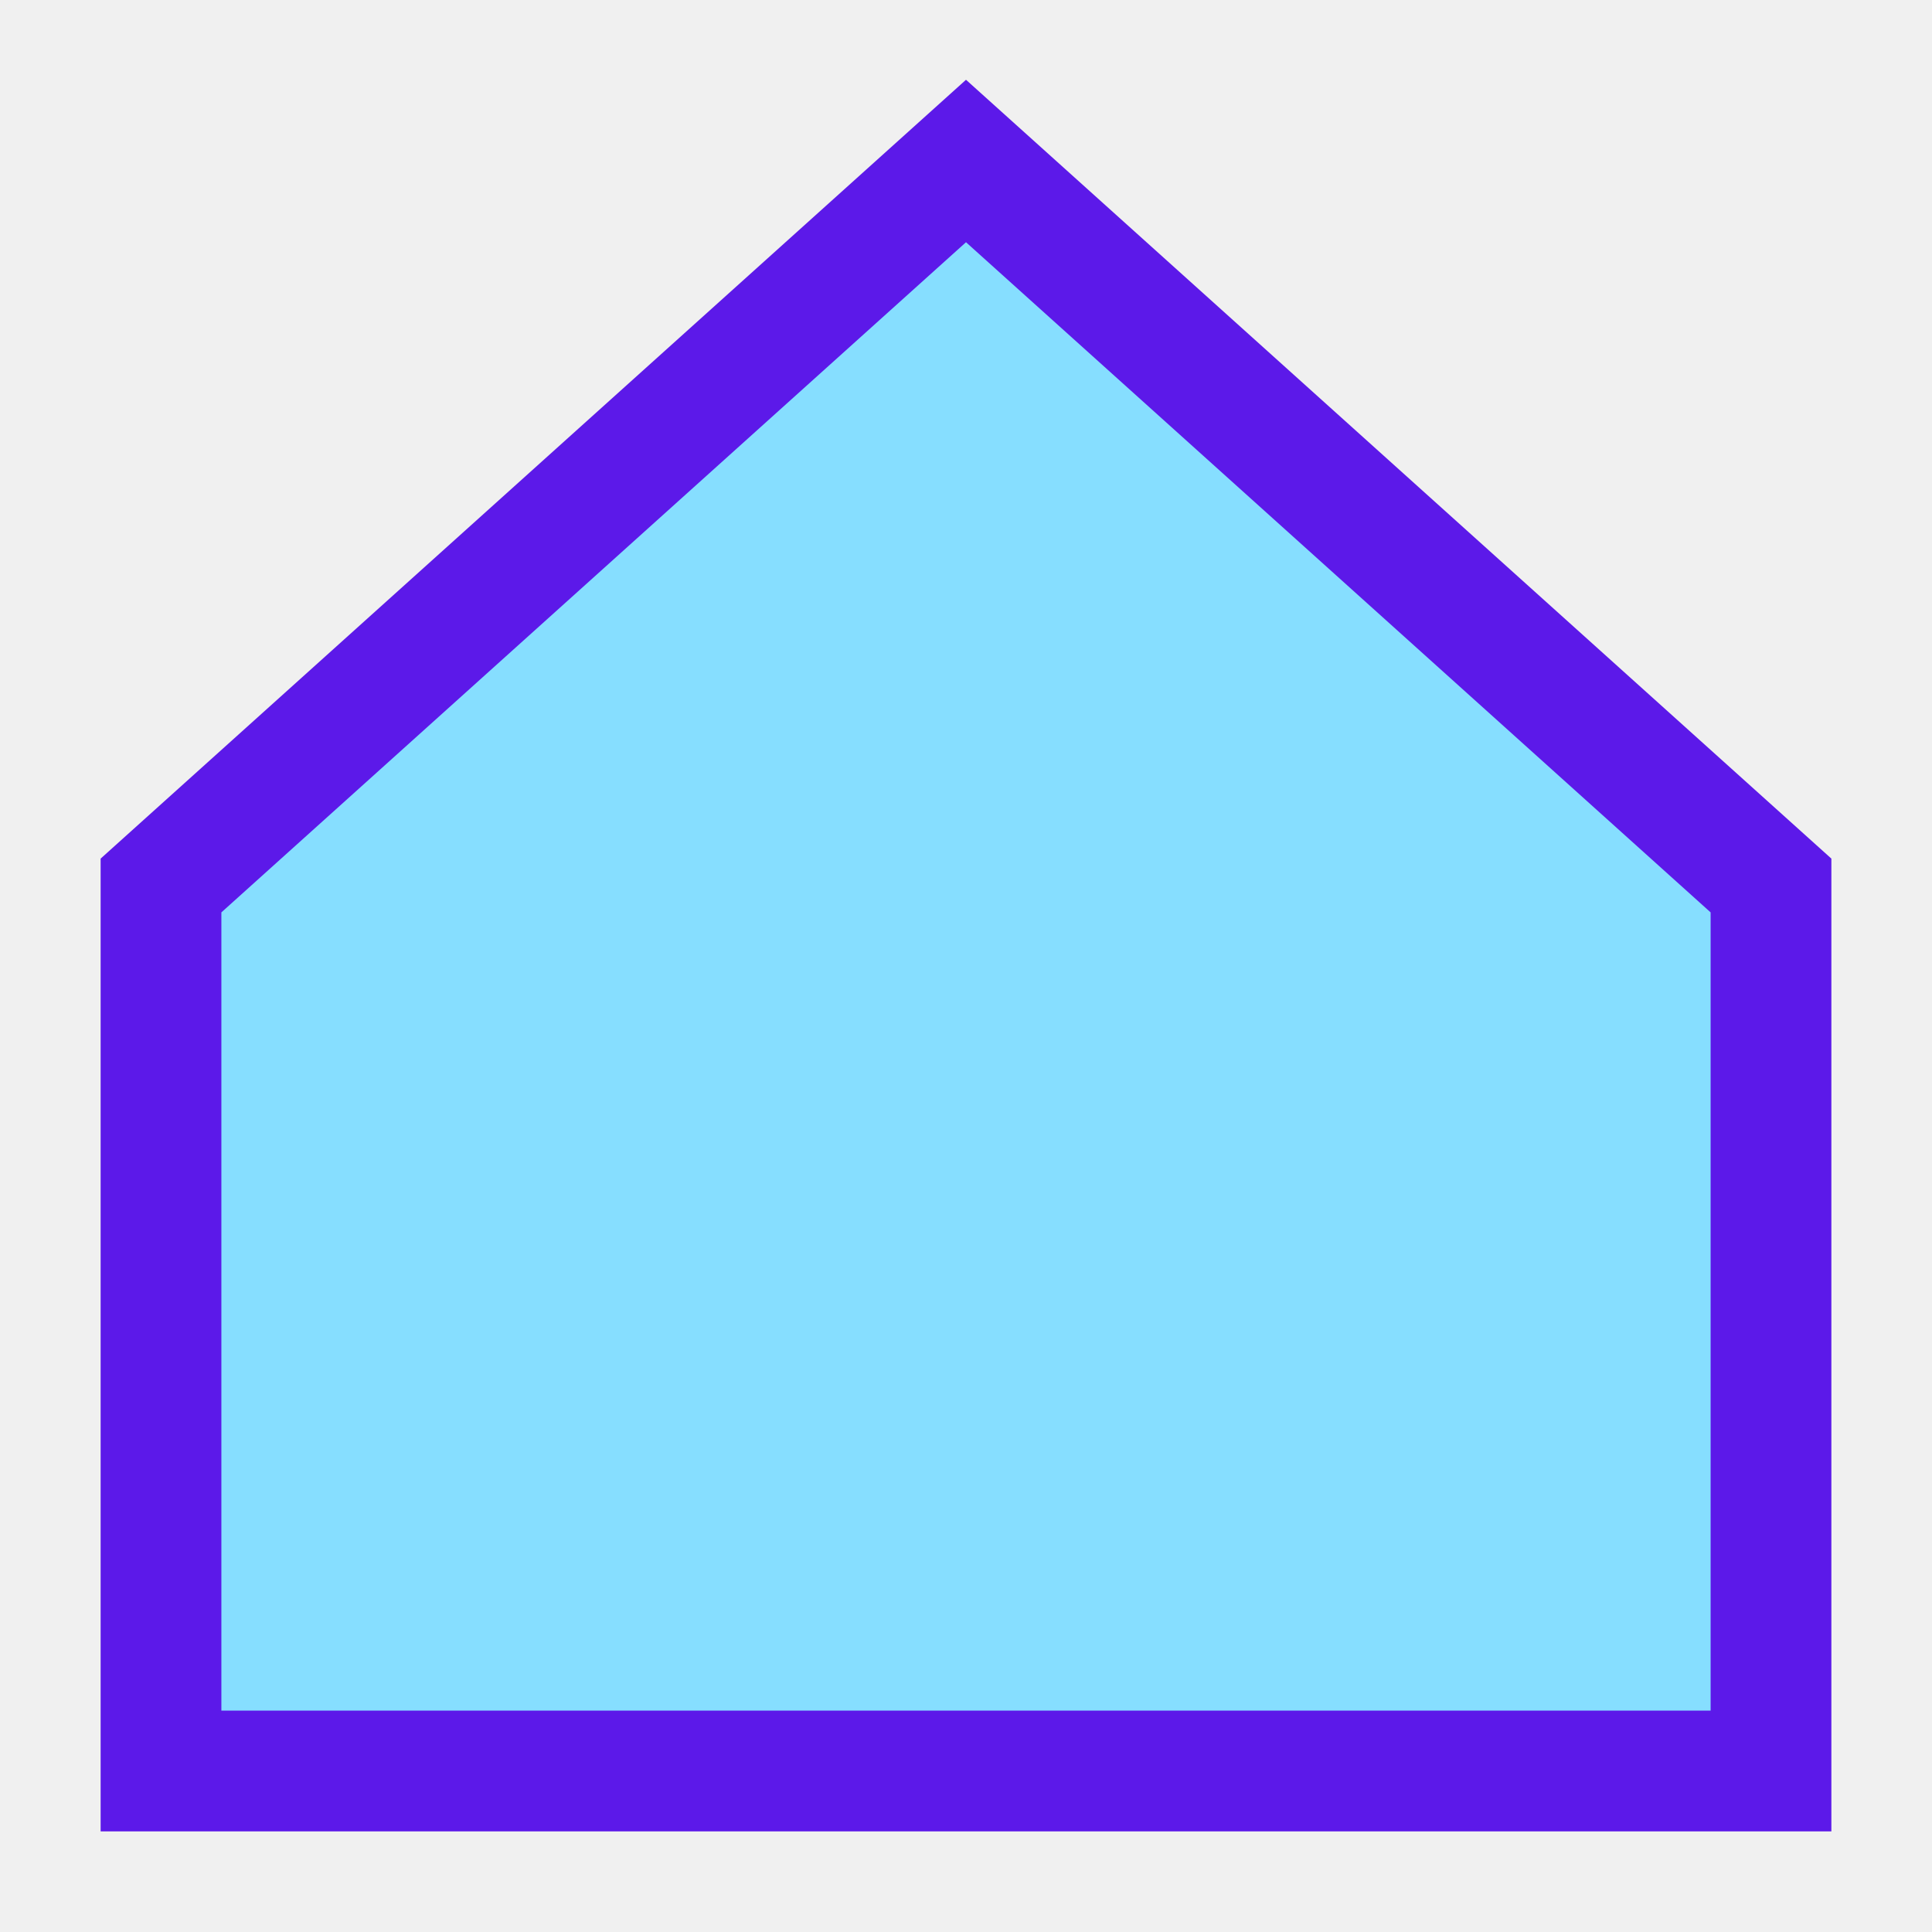
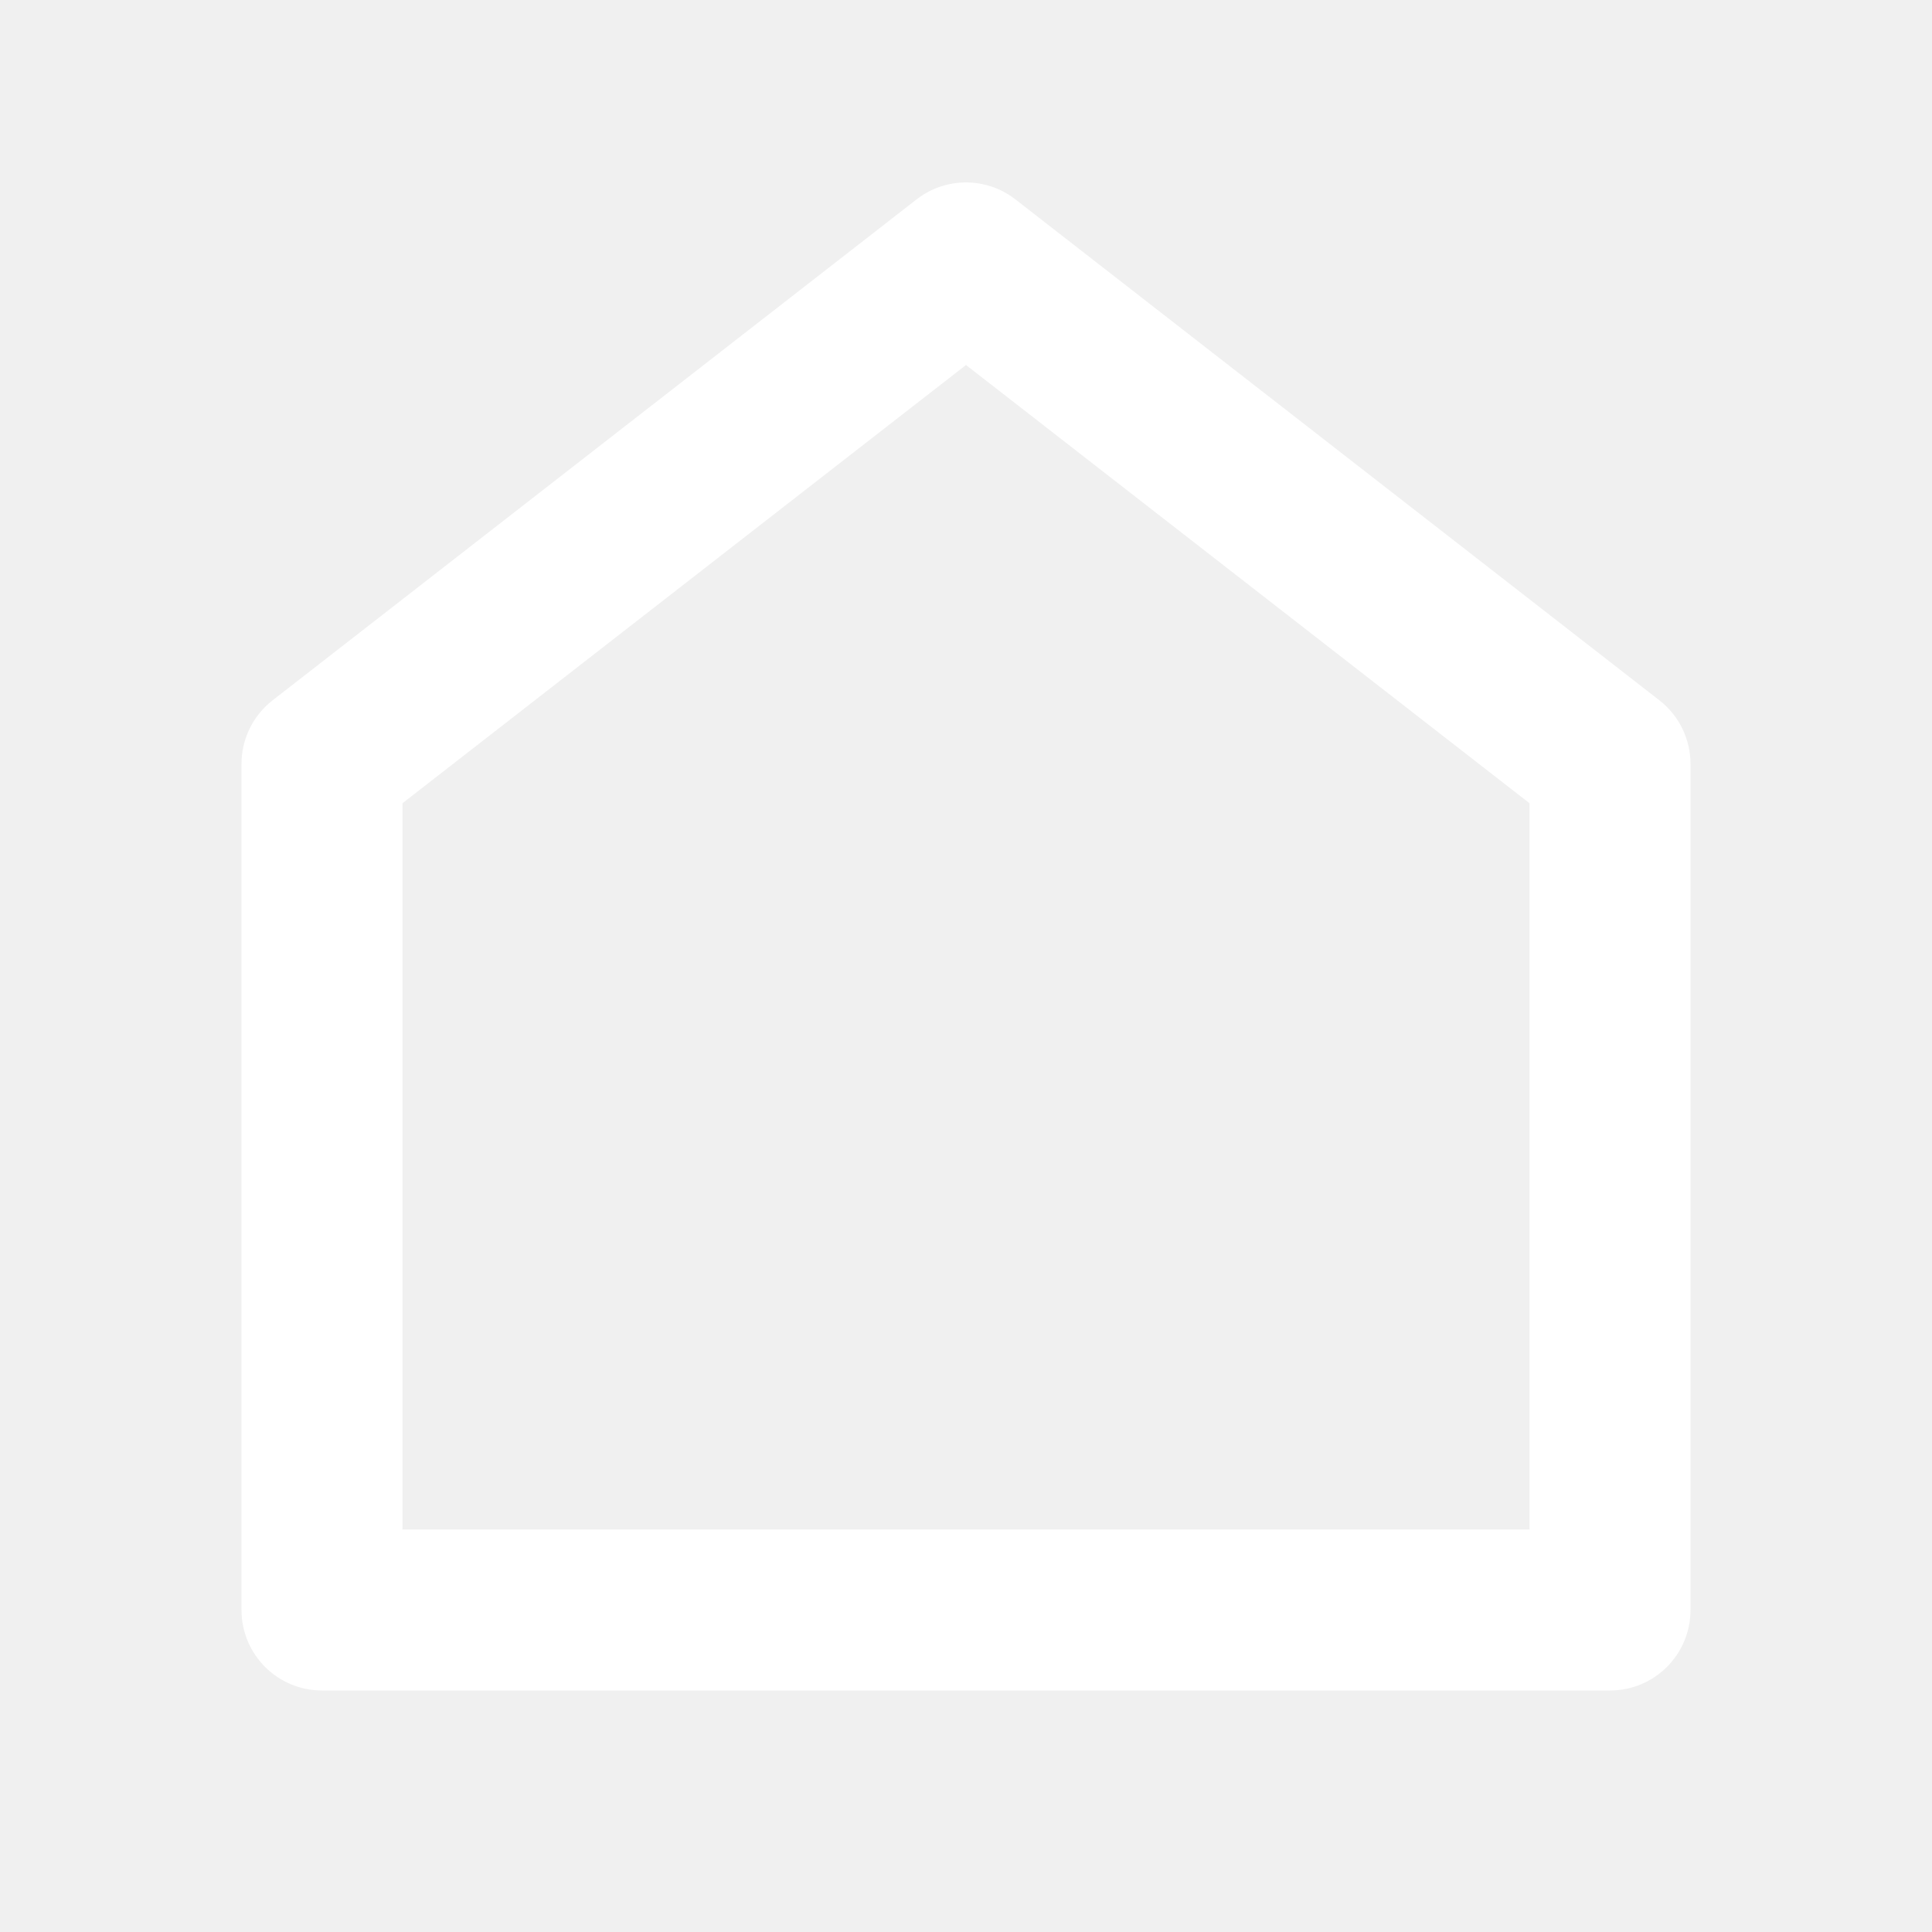
<svg xmlns="http://www.w3.org/2000/svg" width="24" height="24" viewBox="0 0 24 24">
-   <g fill="none" stroke-width="1.5">
-     <path fill="#86DEFF" d="M22 22H2V11l10-9l10 9z" />
-     <path stroke="#5C19E9" d="M22 22H2V11l10-9l10 9z" />
-   </g>
+   <path fill="#FFFFFF" d="M21 20a1 1 0 0 1-1 1H4a1 1 0 0 1-1-1V9.49a1 1 0 0 1 .386-.79l8-6.223a1 1 0 0 1 1.228 0l8 6.223a1 1 0 0 1 .386.79zm-2-1V9.978l-7-5.444l-7 5.444V19z" />
</svg>
